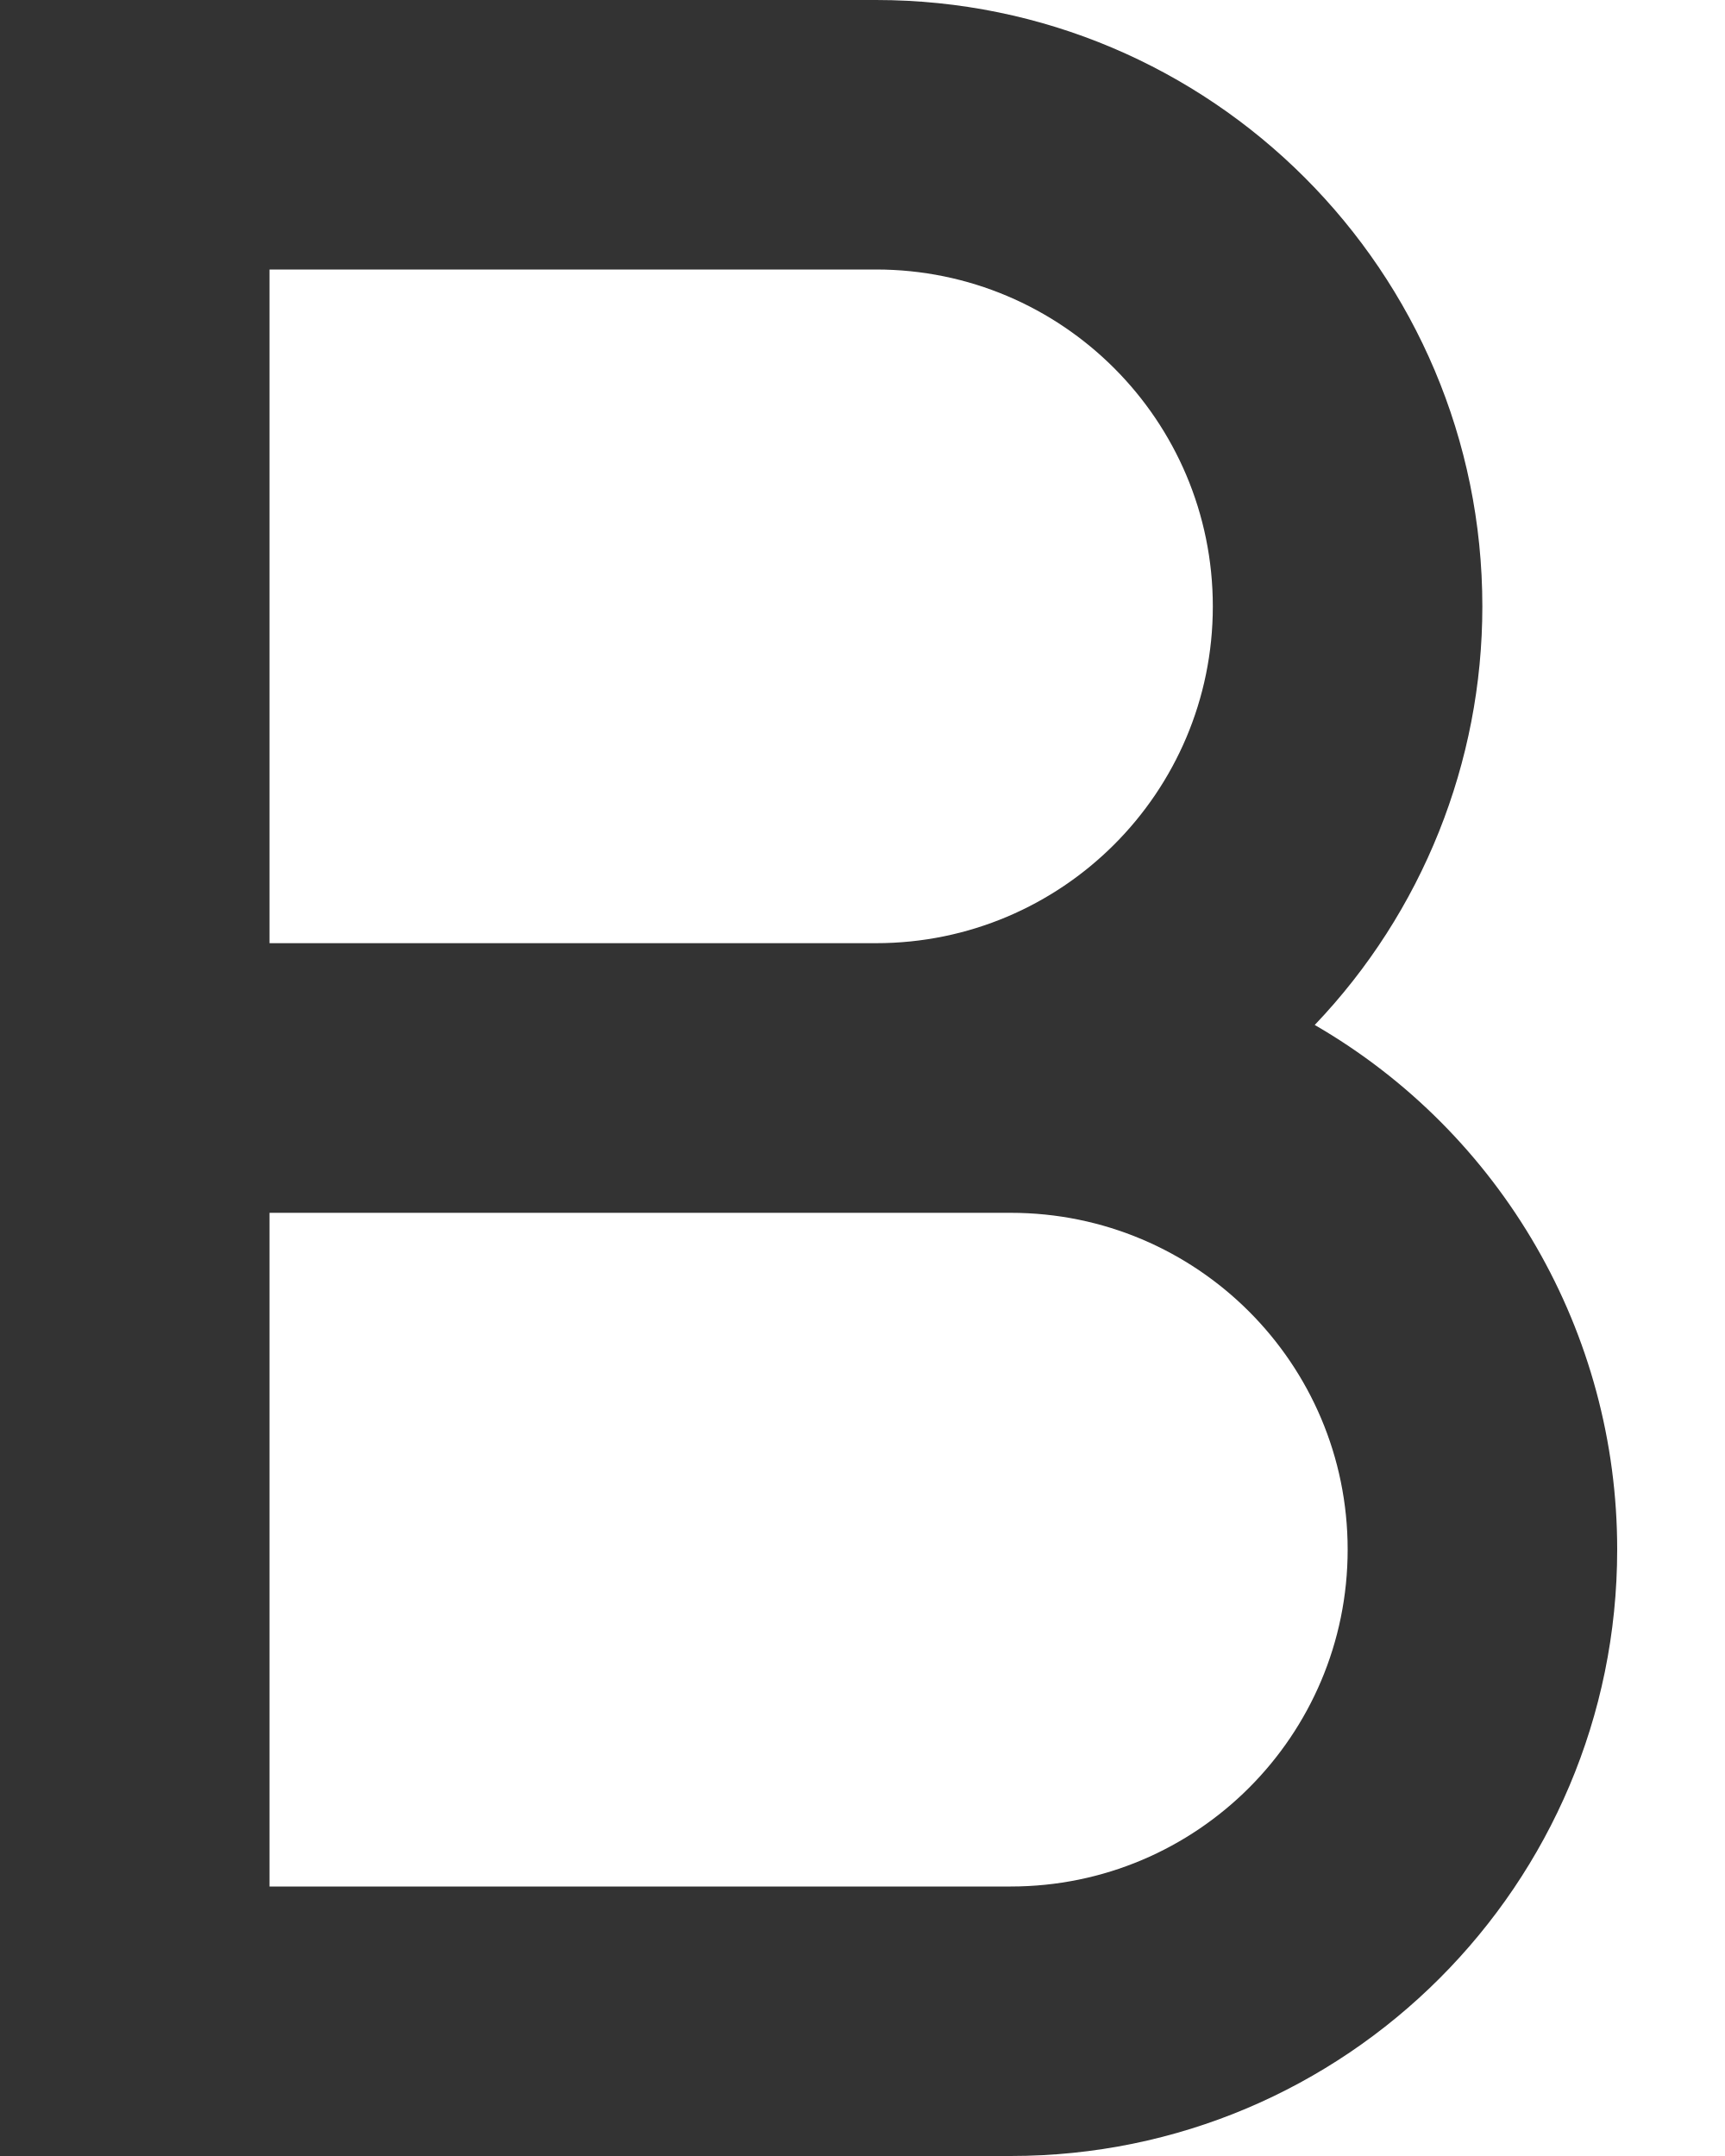
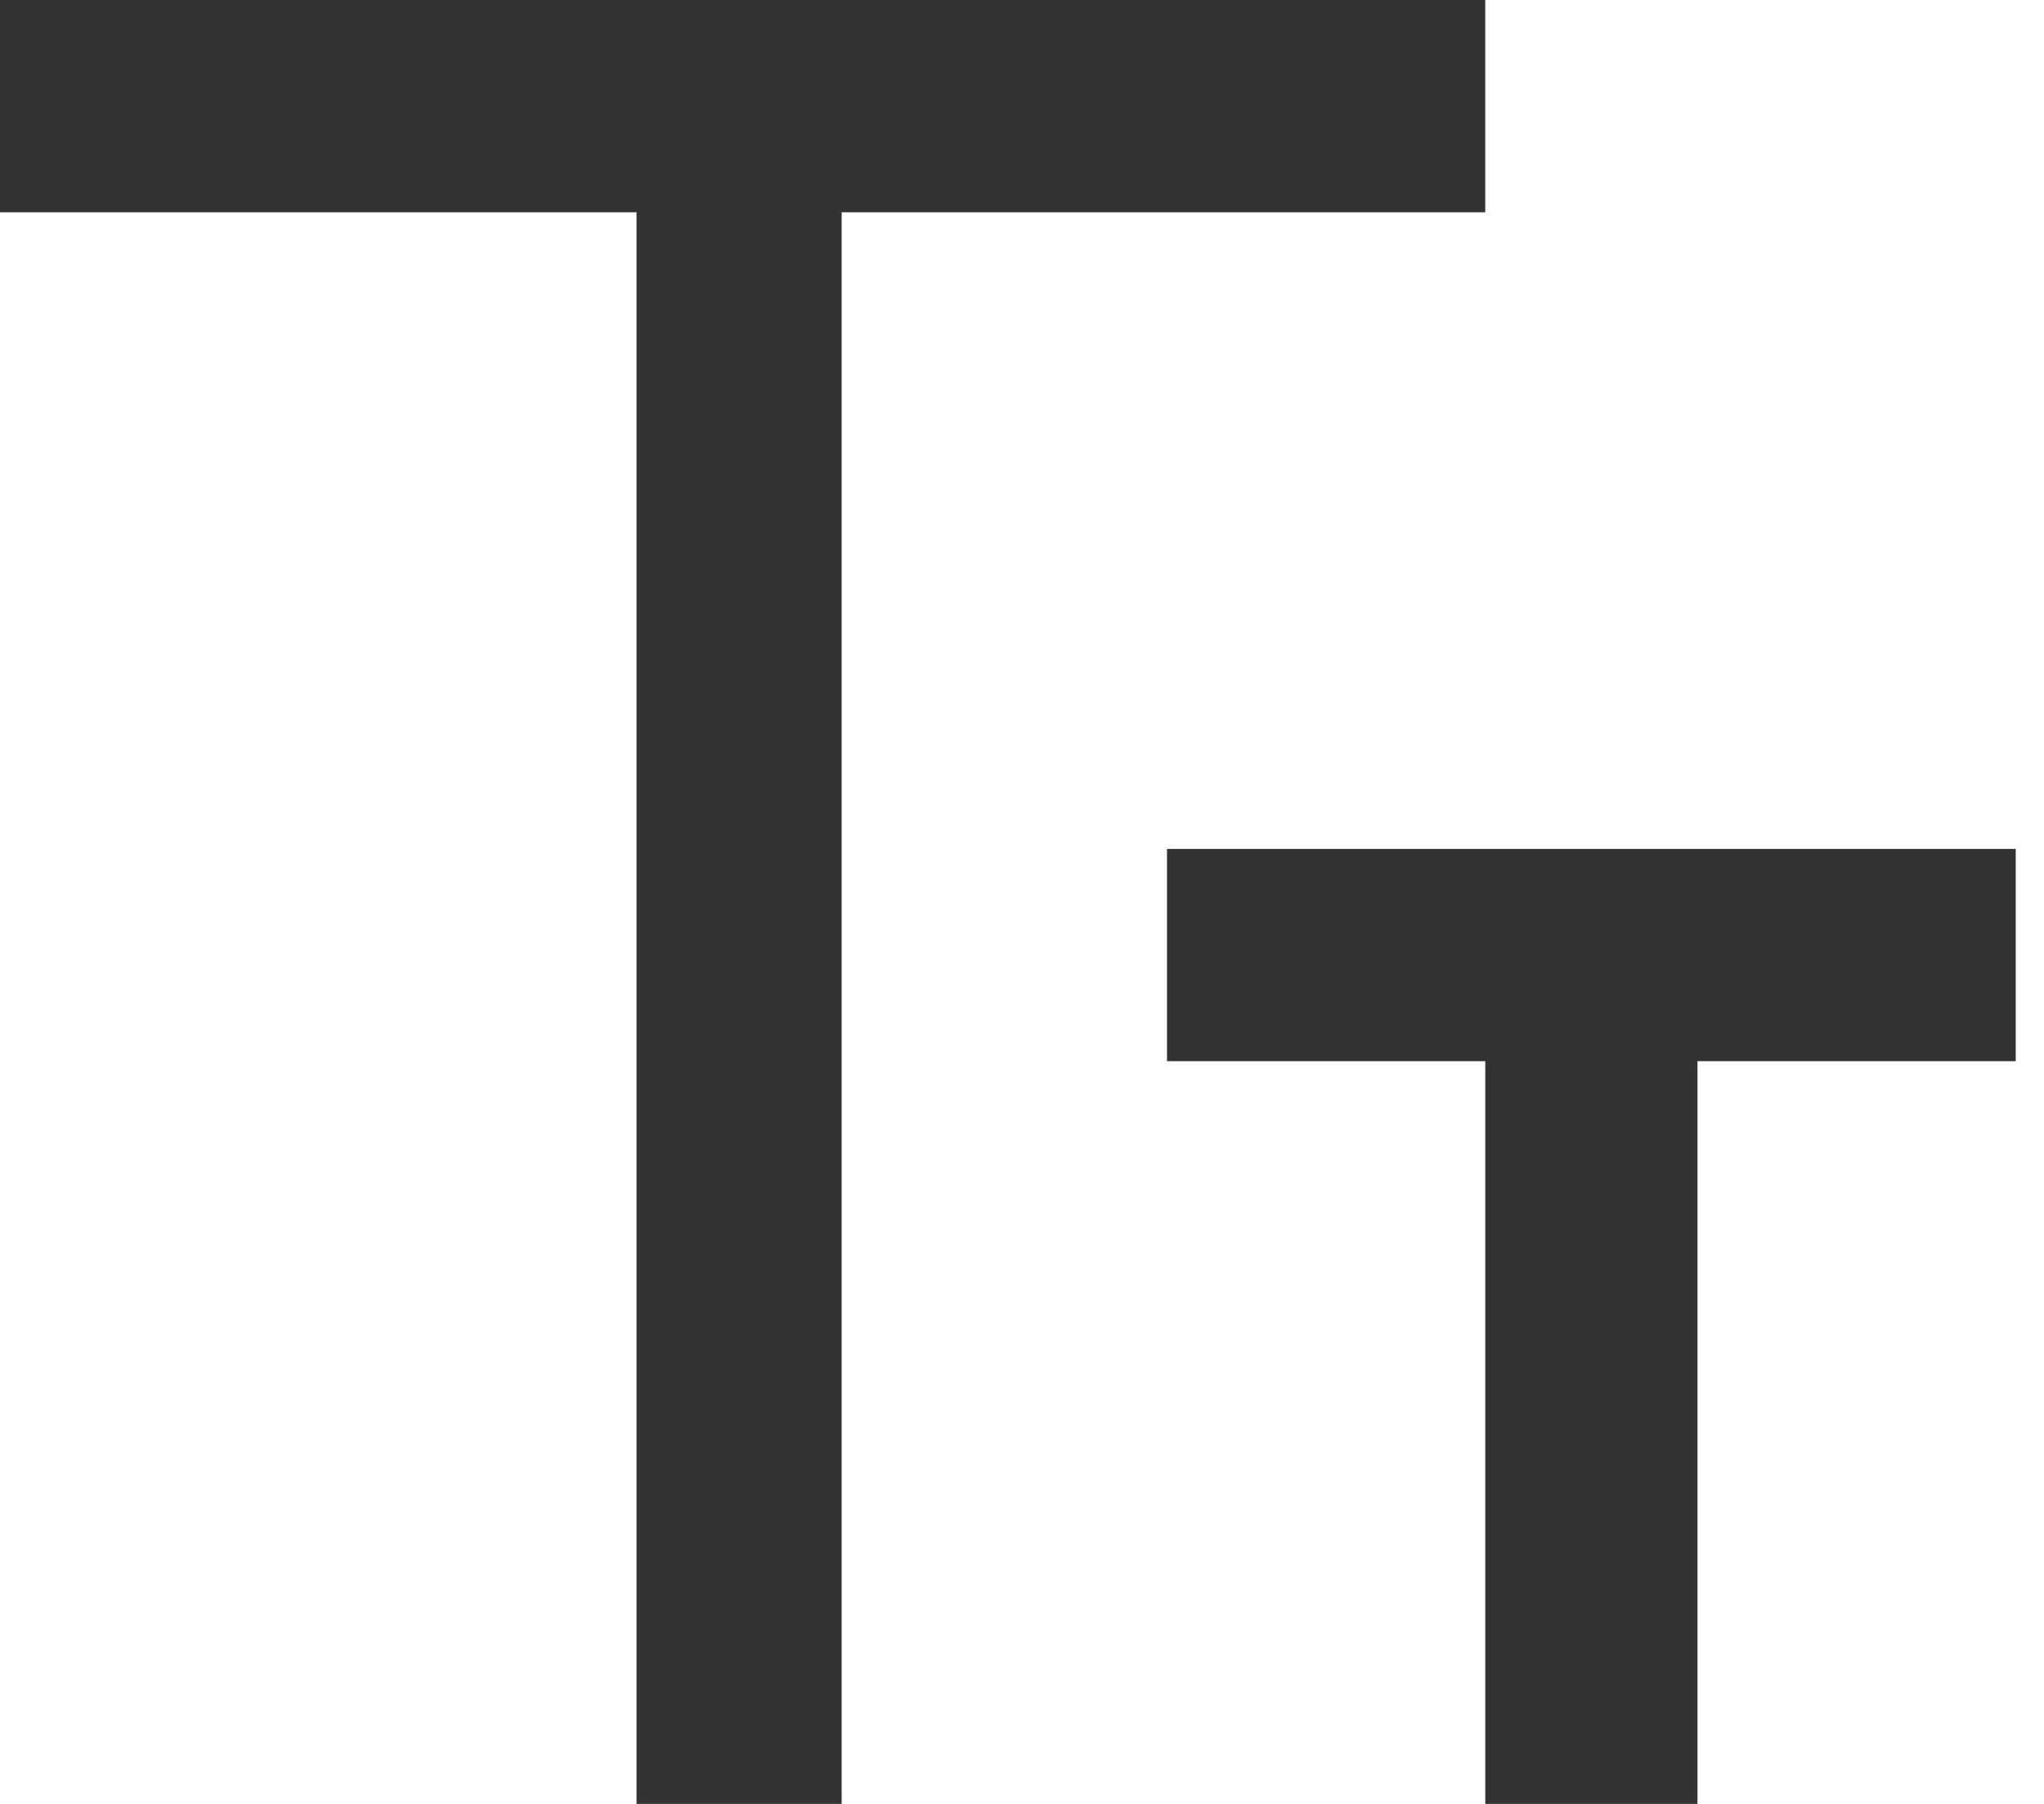
- <svg xmlns="http://www.w3.org/2000/svg" version="1.1" width="12px" height="15px">
-   <g transform="matrix(1 0 0 1 -99 -1772 )">
-     <path d="M 1.875 1.875  L 1.875 6.562  L 6.094 6.562  C 7.388 6.562  8.437 5.513  8.437 4.219  C 8.437 2.924  7.388 1.875  6.094 1.875  L 1.875 1.875  Z M 9.146 7.131  C 10.449 7.885  11.251 9.276  11.25 10.781  C 11.25 13.111  9.361 15  7.031 15  L 0 15  L 0 0  L 6.094 0  C 8.424 9.763020000264078E-05  10.312 1.889  10.312 4.219  C 10.312 5.303  9.895 6.346  9.146 7.131  Z M 7.031 8.438  L 1.875 8.438  L 1.875 13.125  L 7.031 13.125  C 8.326 13.125  9.375 12.076  9.375 10.781  C 9.375 9.487  8.326 8.438  7.031 8.438  Z " fill-rule="nonzero" fill="#333333" stroke="none" transform="matrix(1 0 0 1 99 1772 )" />
+ <svg xmlns="http://www.w3.org/2000/svg" version="1.1" width="17px" height="15px">
+   <g transform="matrix(1 0 0 1 -137 -1772 )">
+     <path d="M 12.353 1.765  L 7 1.765  L 7 15  L 5.294 15  L 5.294 1.765  L 0 1.765  L 0 0  L 12.353 0  L 12.353 1.765  Z M 16.765 8.824  L 14.118 8.824  L 14.118 15  L 12.353 15  L 12.353 8.824  L 9.706 8.824  L 9.706 7.059  L 16.765 7.059  L 16.765 8.824  Z " fill-rule="nonzero" fill="#333333" stroke="none" transform="matrix(1 0 0 1 137 1772 )" />
  </g>
</svg>
